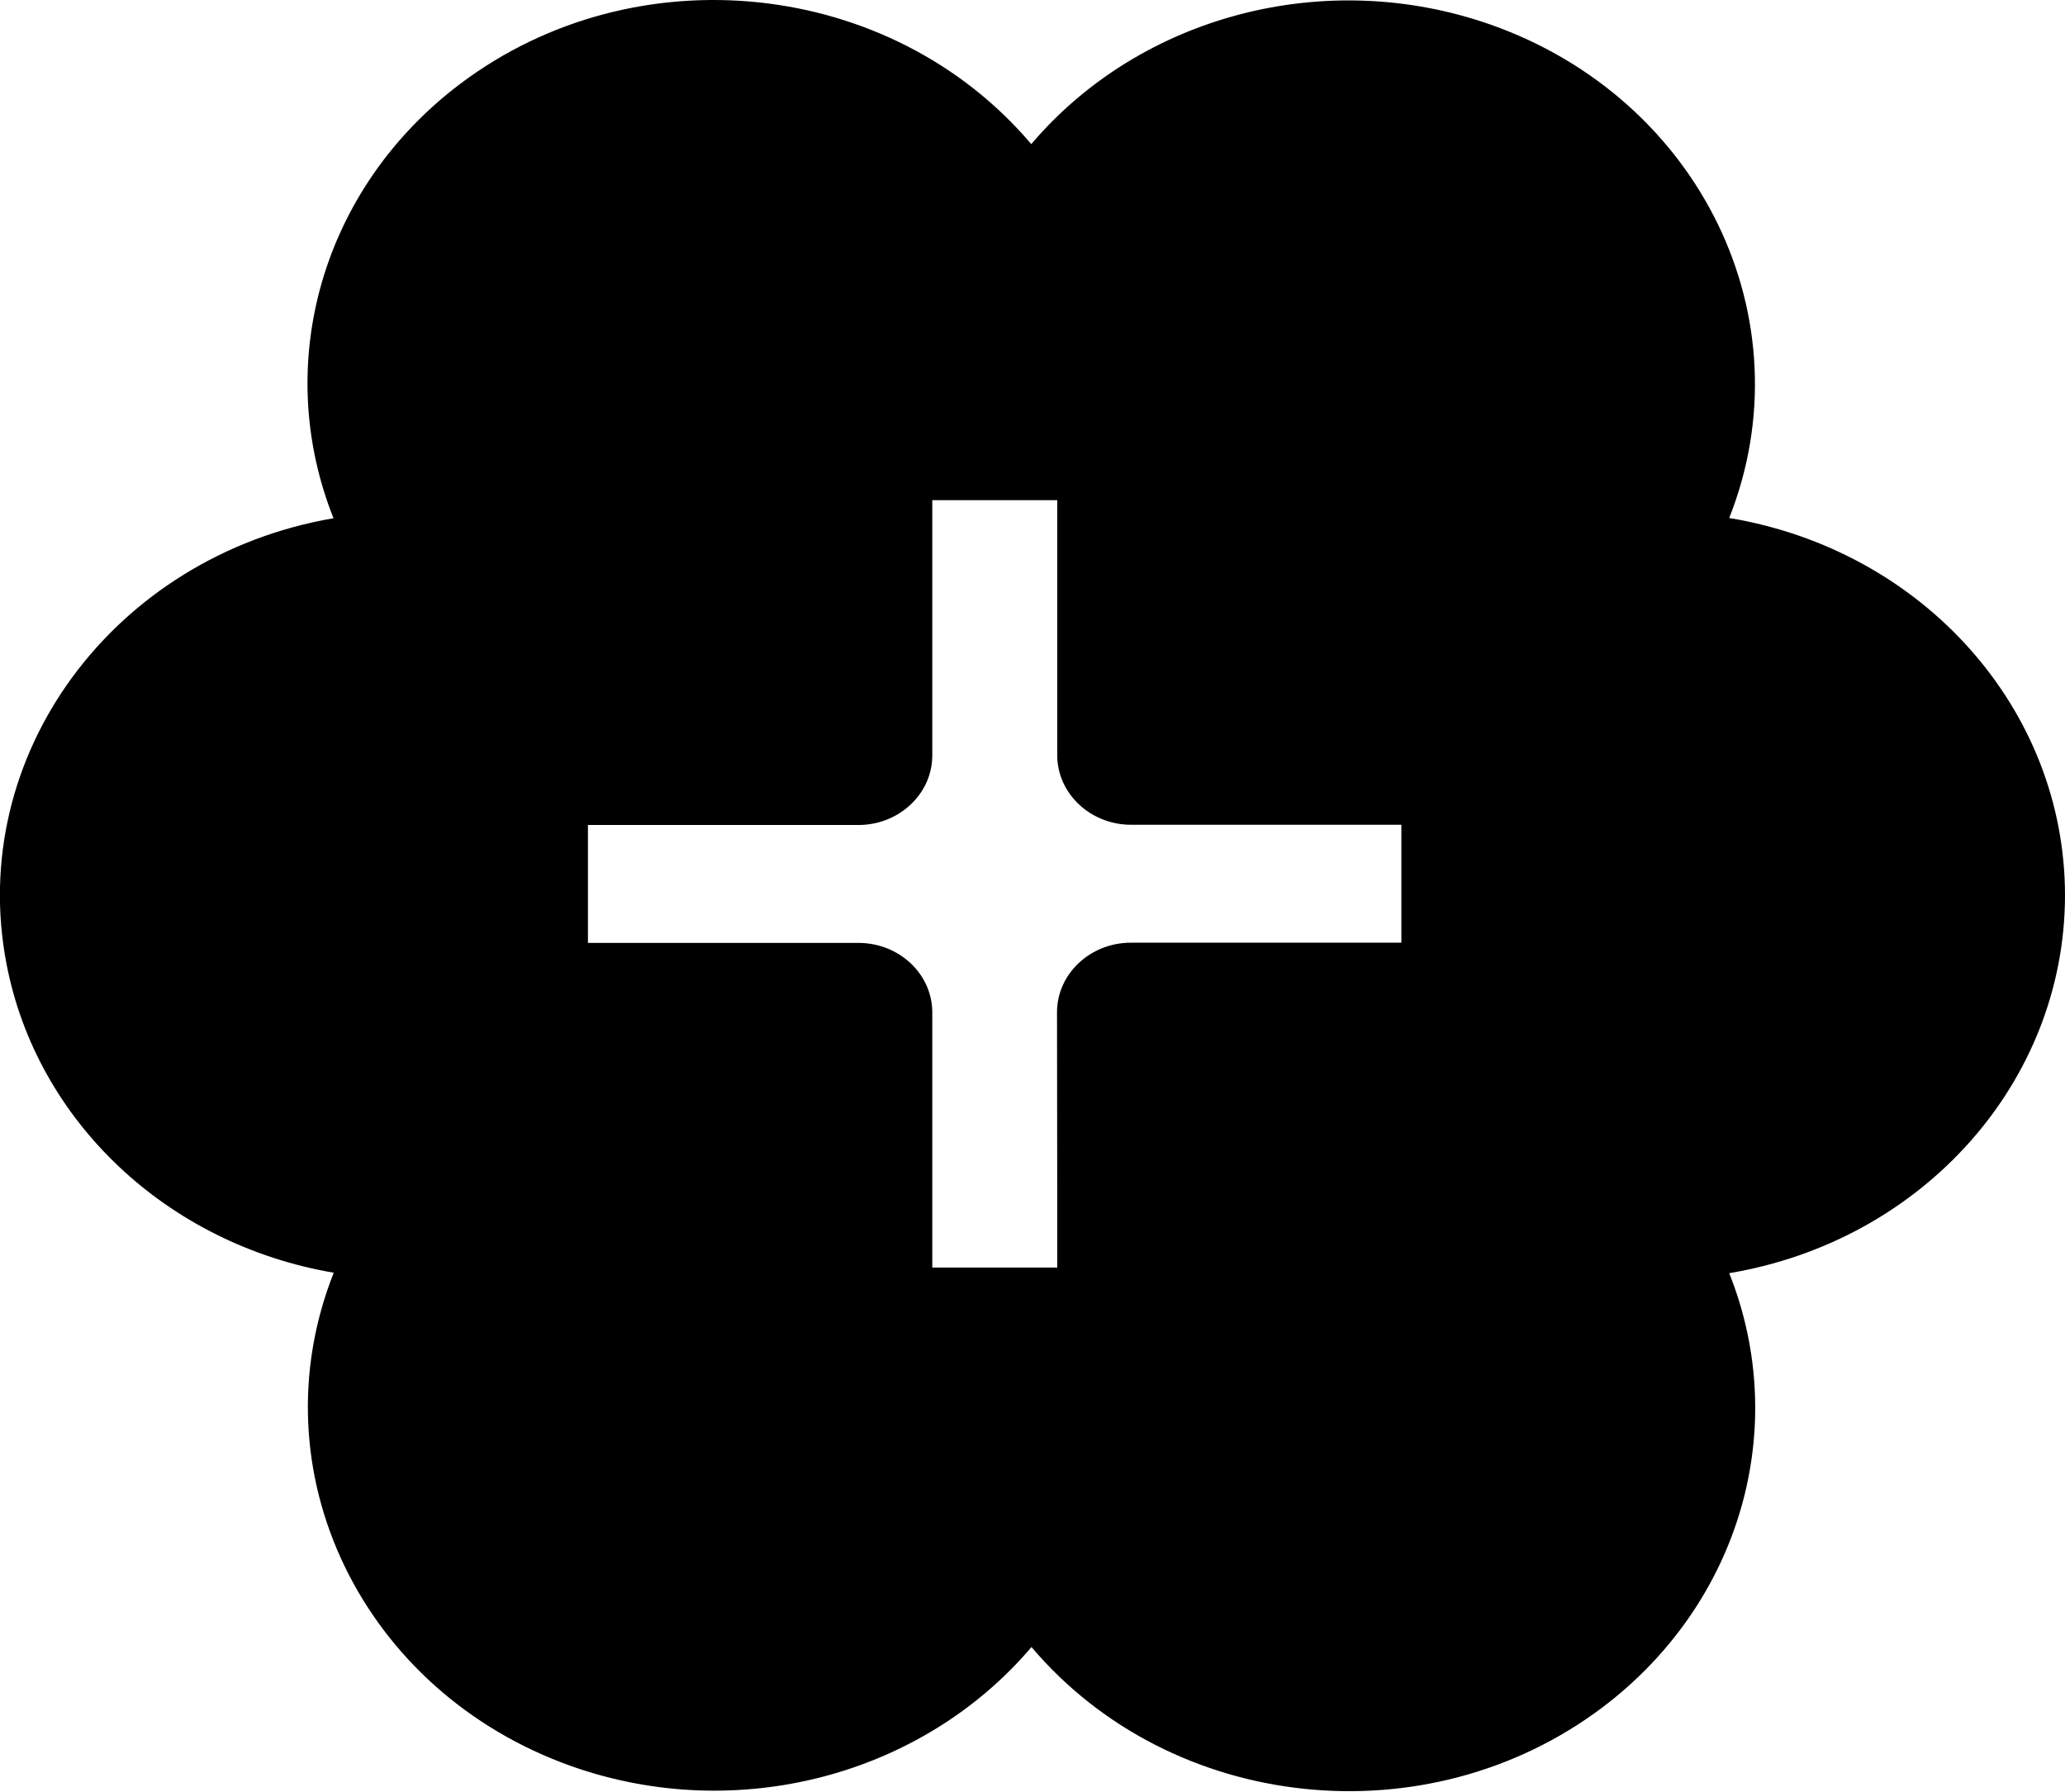
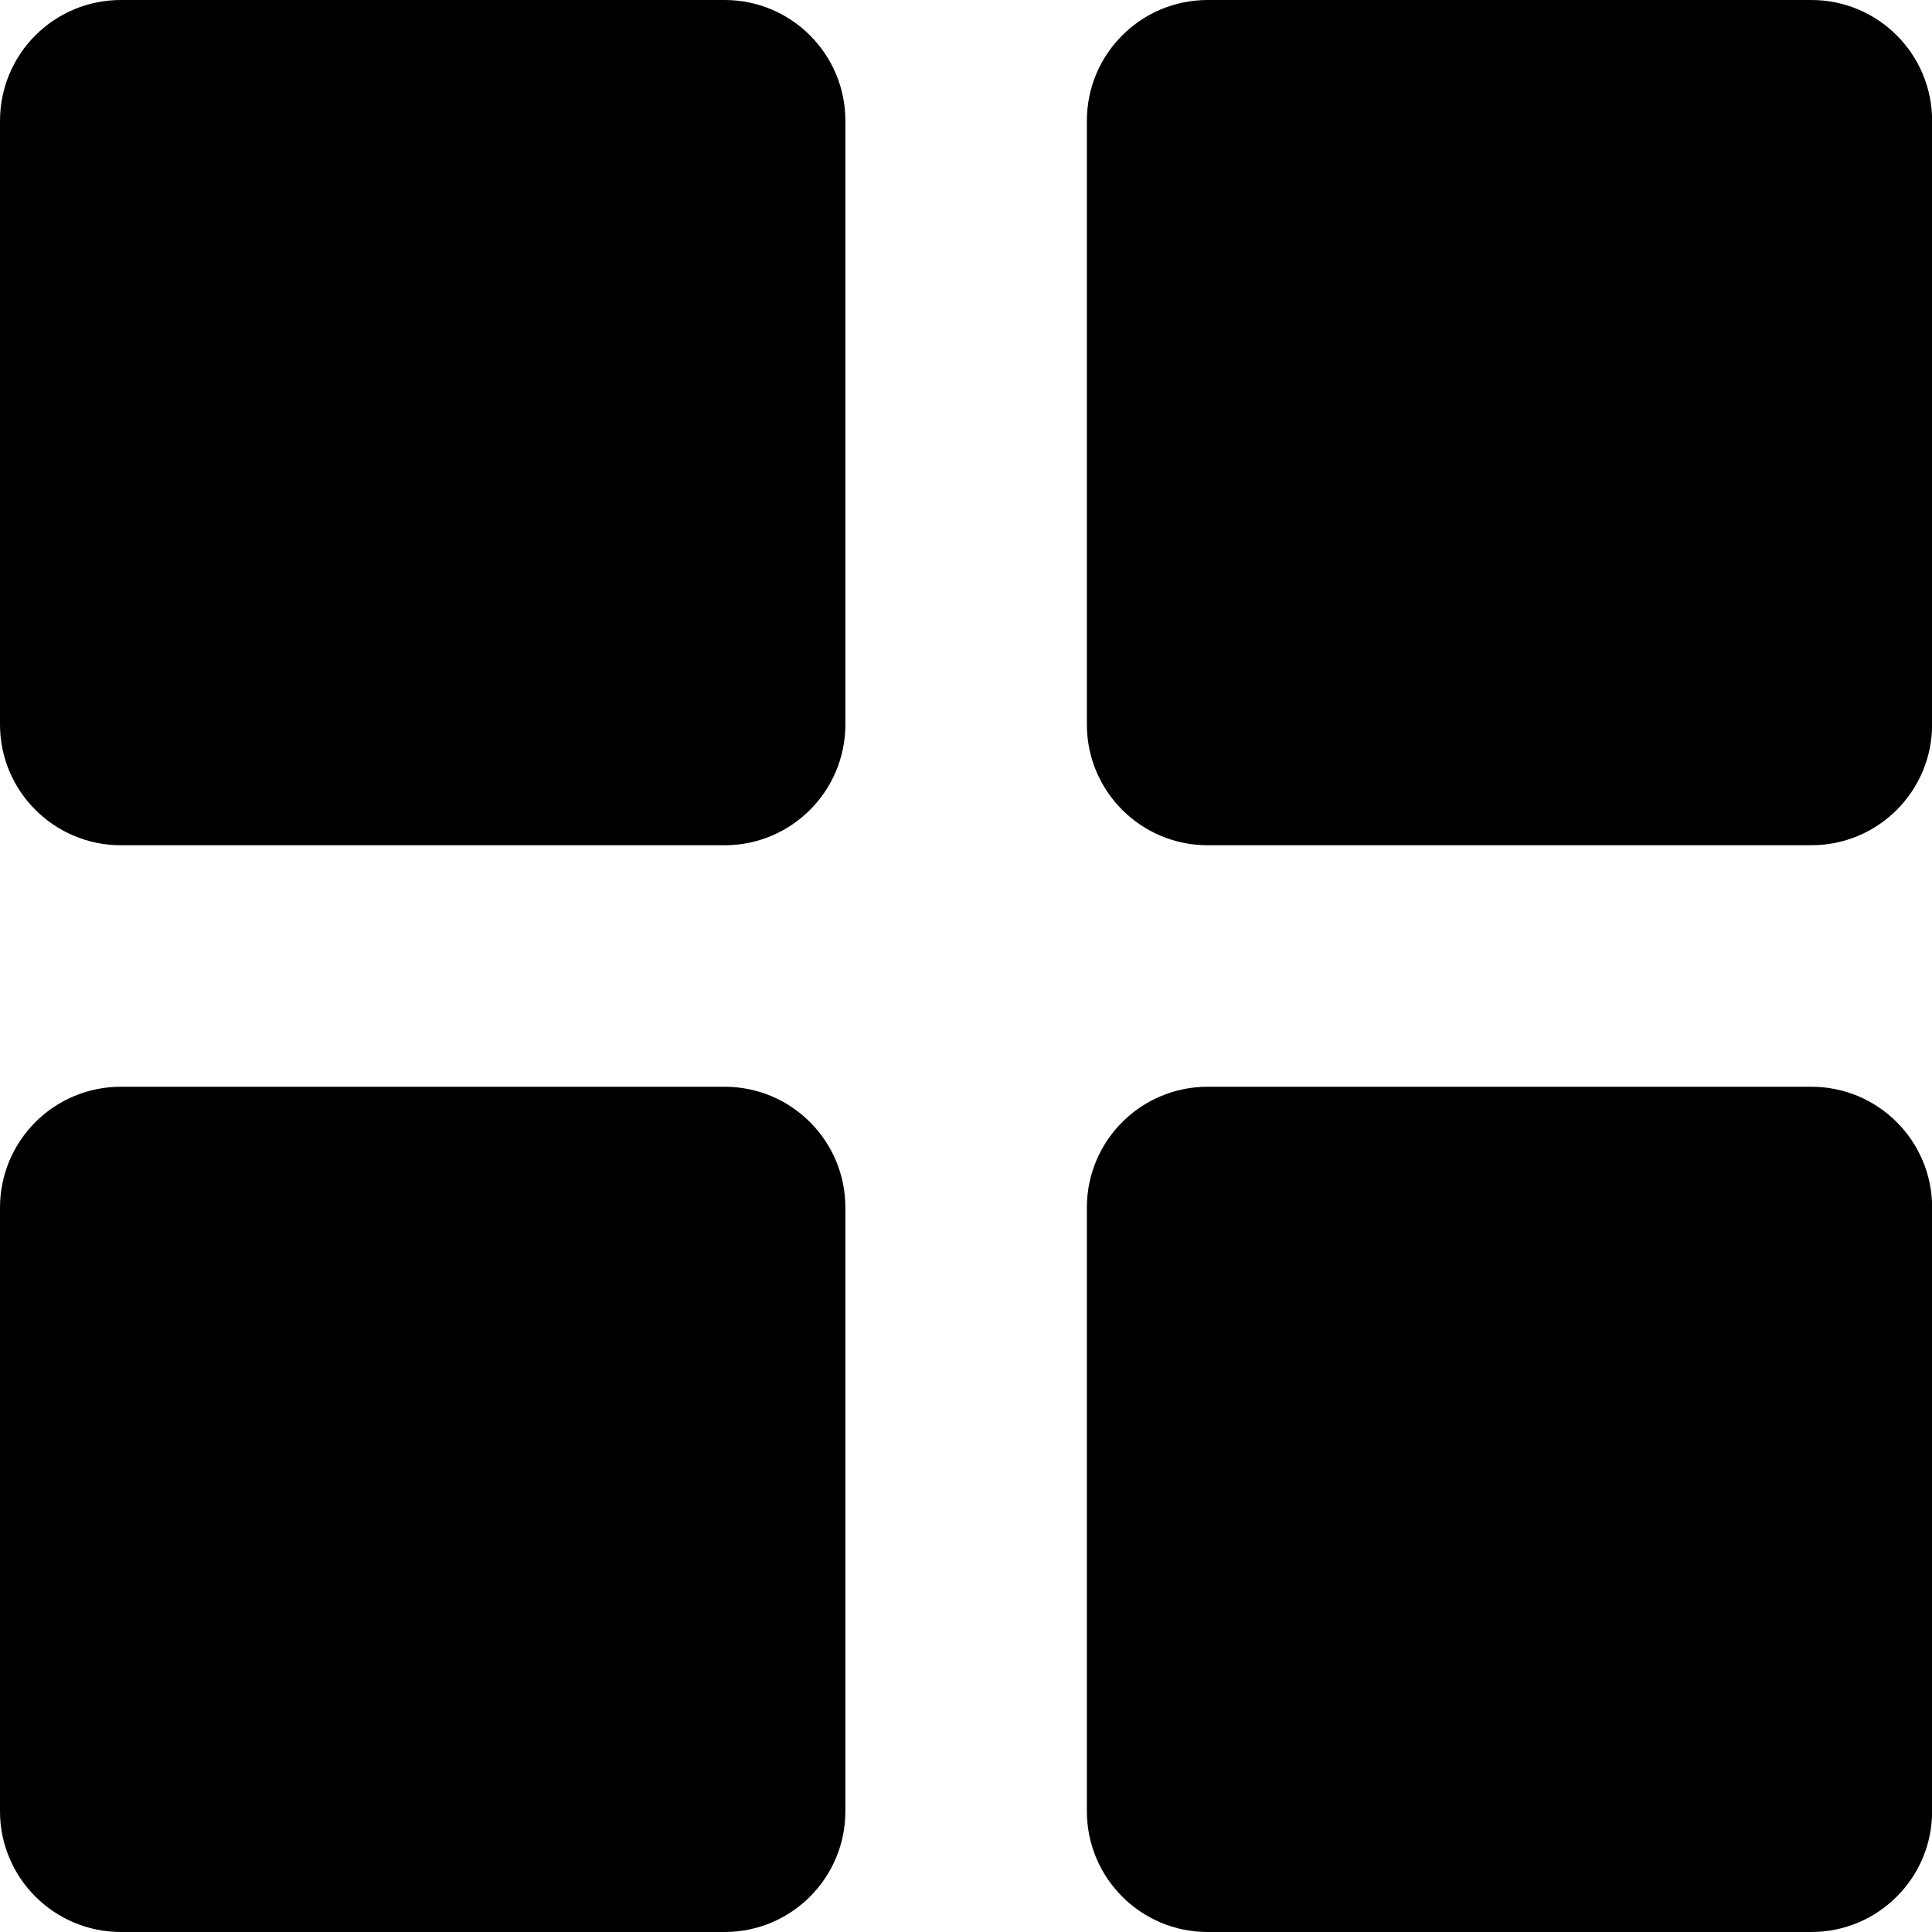
- <svg xmlns="http://www.w3.org/2000/svg" xml:space="preserve" viewBox="0 0 913.9 792.9">
-   <path d="M913.9 396.4c0-82.4-62.7-152.8-148.6-167.1C800 141.5 752.7 43.7 659.7 10.9 586.9-14.7 505 6.6 456.4 63.8c-62-73.2-175.1-85.2-252.7-26.7-60.9 45.9-83.5 123.5-56.1 192.3C50 246.2-14.9 334.6 2.9 426.8c13.4 69.6 71.1 124 144.8 136.6-34.8 87.8 12.4 185.6 105.4 218.5 72.8 25.7 154.8 4.4 203.4-52.8 62 73.2 175.1 85.2 252.7 26.7 60.8-45.9 83.5-123.4 56.1-192.2 85.9-14.4 148.5-84.8 148.6-167.2m-446 135.2v29.5h-55.3V448.2c0-17-14.6-30.8-32.7-30.8H260.2v-52.2h119.7c18 0 32.7-13.8 32.7-30.8v-113h55.3v112.9c0 17 14.7 30.8 32.7 30.8h119.6v52.2H500.5c-18 0-32.7 13.8-32.7 30.8z" />
+ <svg xmlns="http://www.w3.org/2000/svg" viewBox="0 0 64 64">
+   <path d="M4.004 0A4 4 0 0 0 0 4v20c0 2.208 1.794 4 4.004 4h20a4 4 0 0 0 4-4V4a4 4 0 0 0-4-4zm0 36A4 4 0 0 0 0 40v20c0 2.206 1.794 4 4.004 4h20a4 4 0 0 0 4-4V40a4 4 0 0 0-4-4zm36-36a4 4 0 0 0-4 4v20a4 4 0 0 0 4 4h20a4 4 0 0 0 4-4V4a4 4 0 0 0-4-4Zm0 36a4 4 0 0 0-4 4v20a4 4 0 0 0 4 4h20a4 4 0 0 0 4-4V40a4 4 0 0 0-4-4z" style="stroke-width:2" />
</svg>
